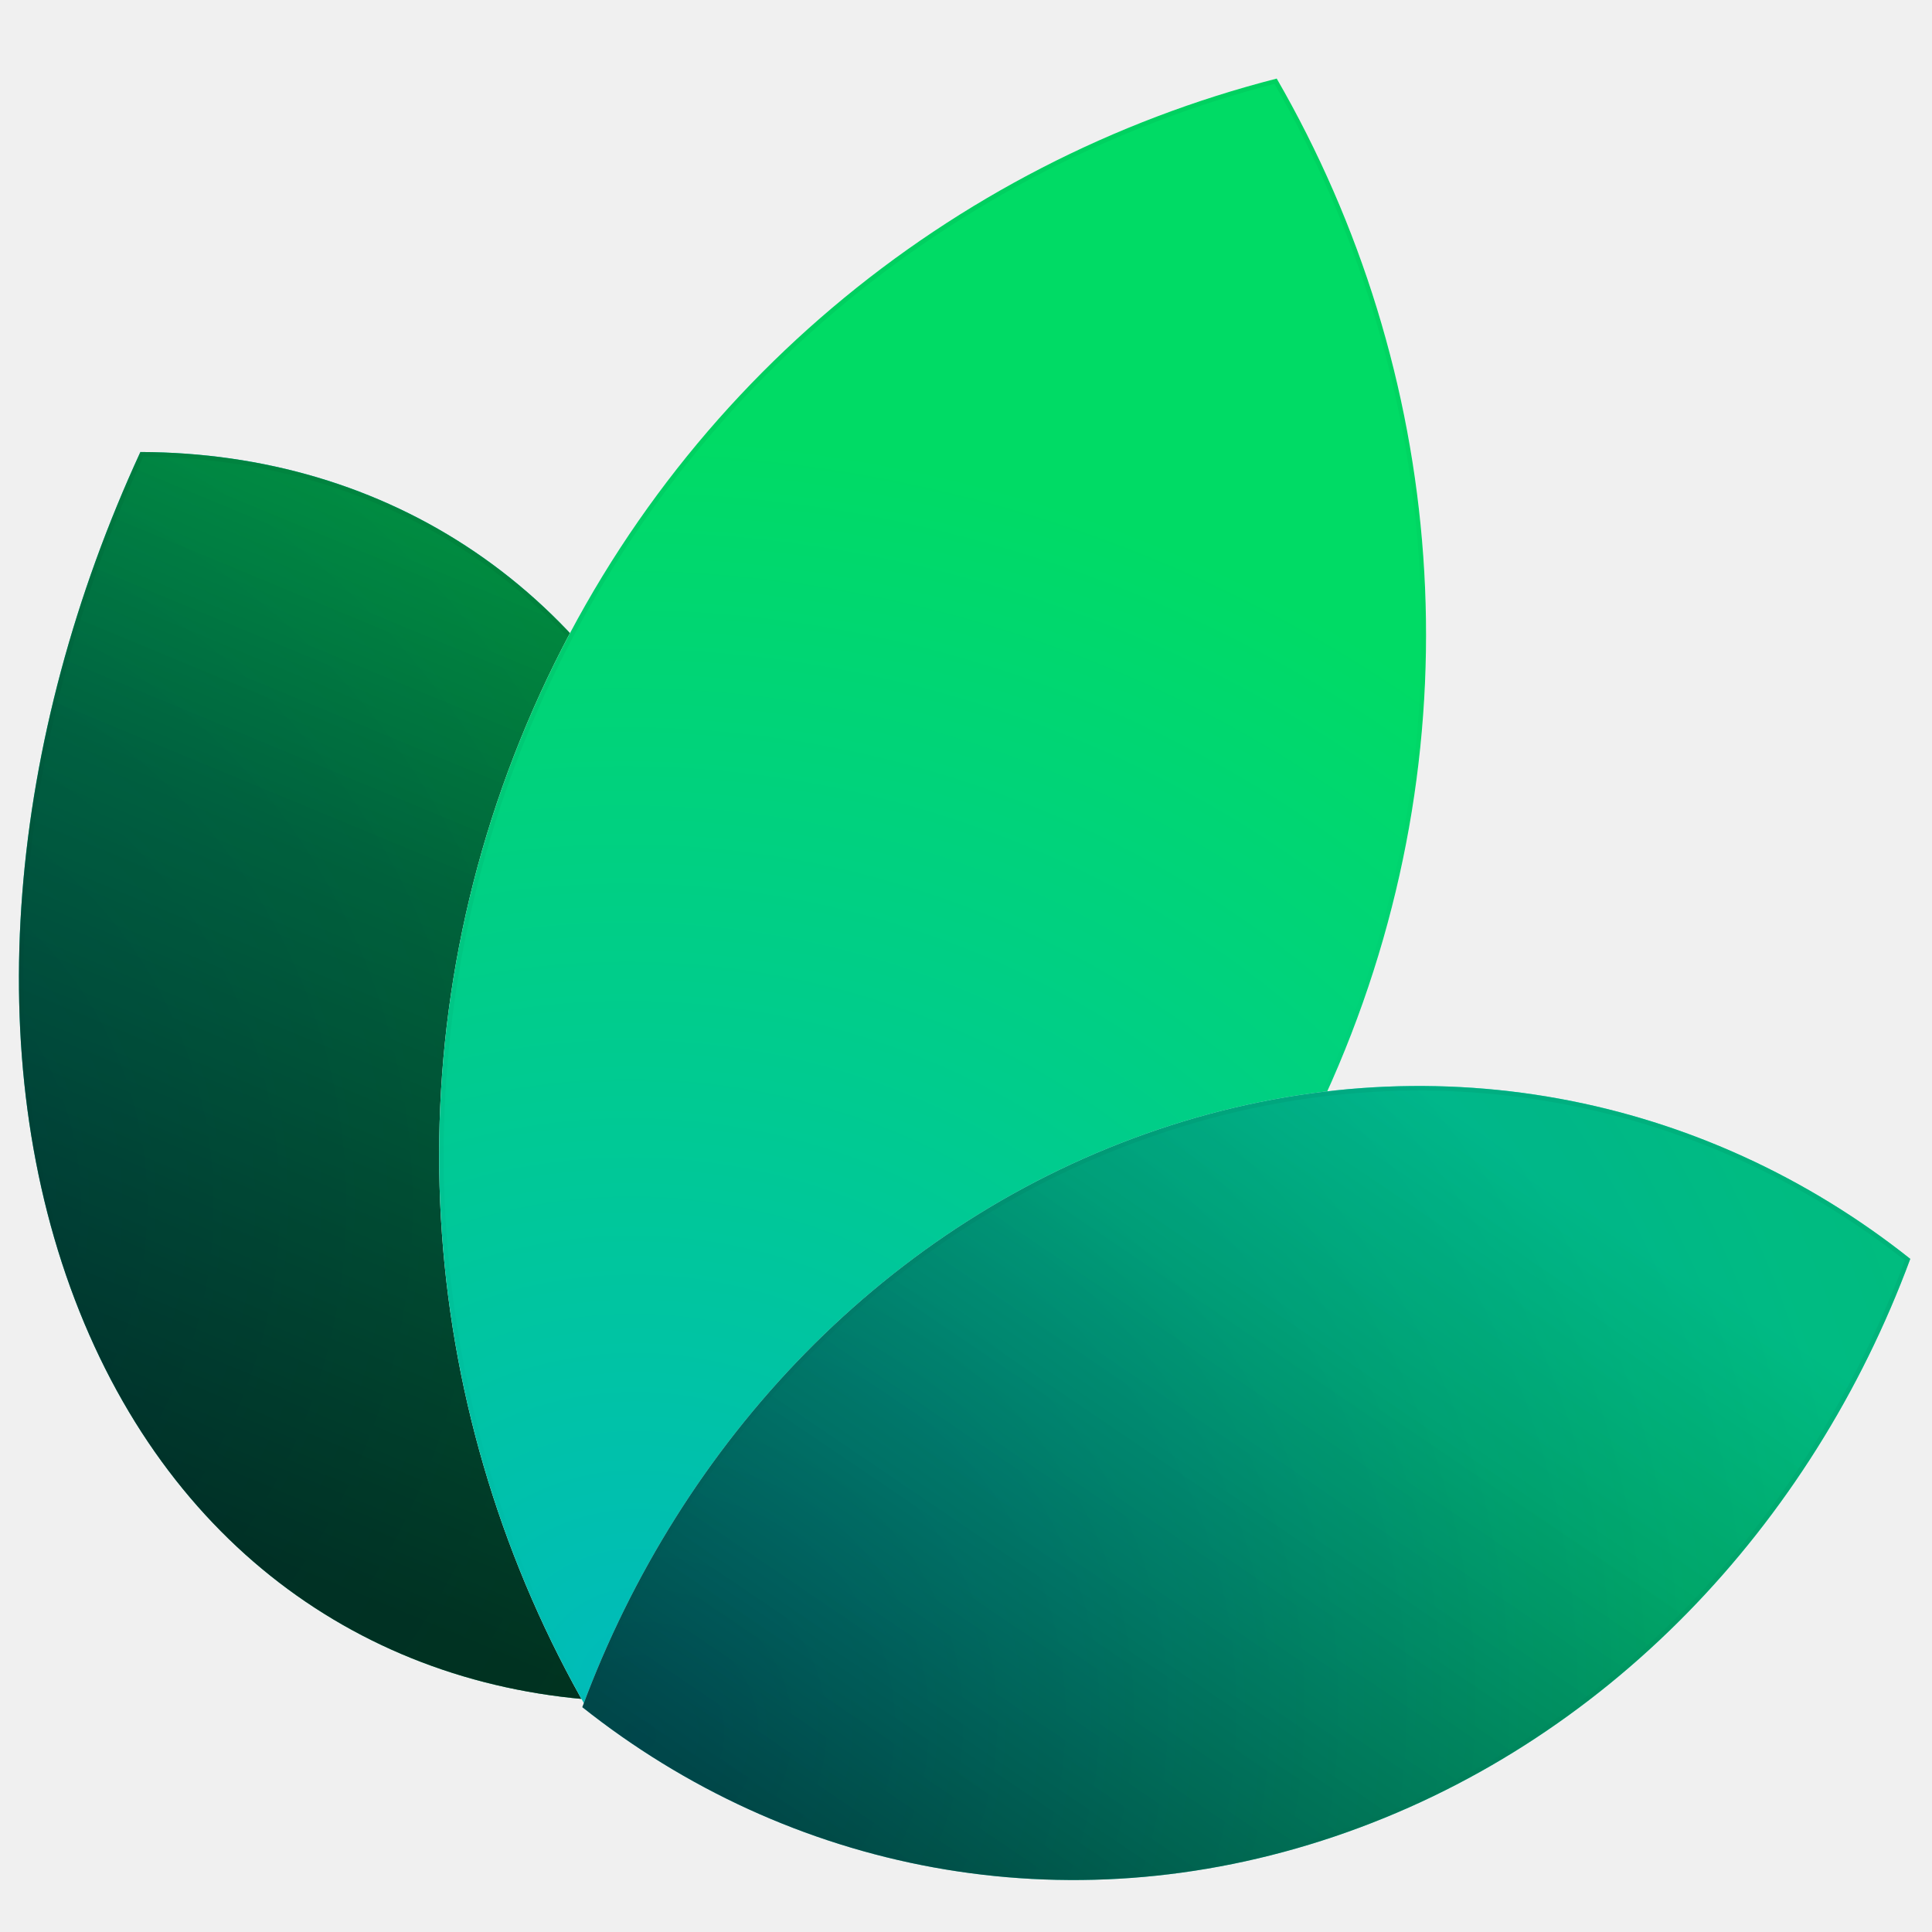
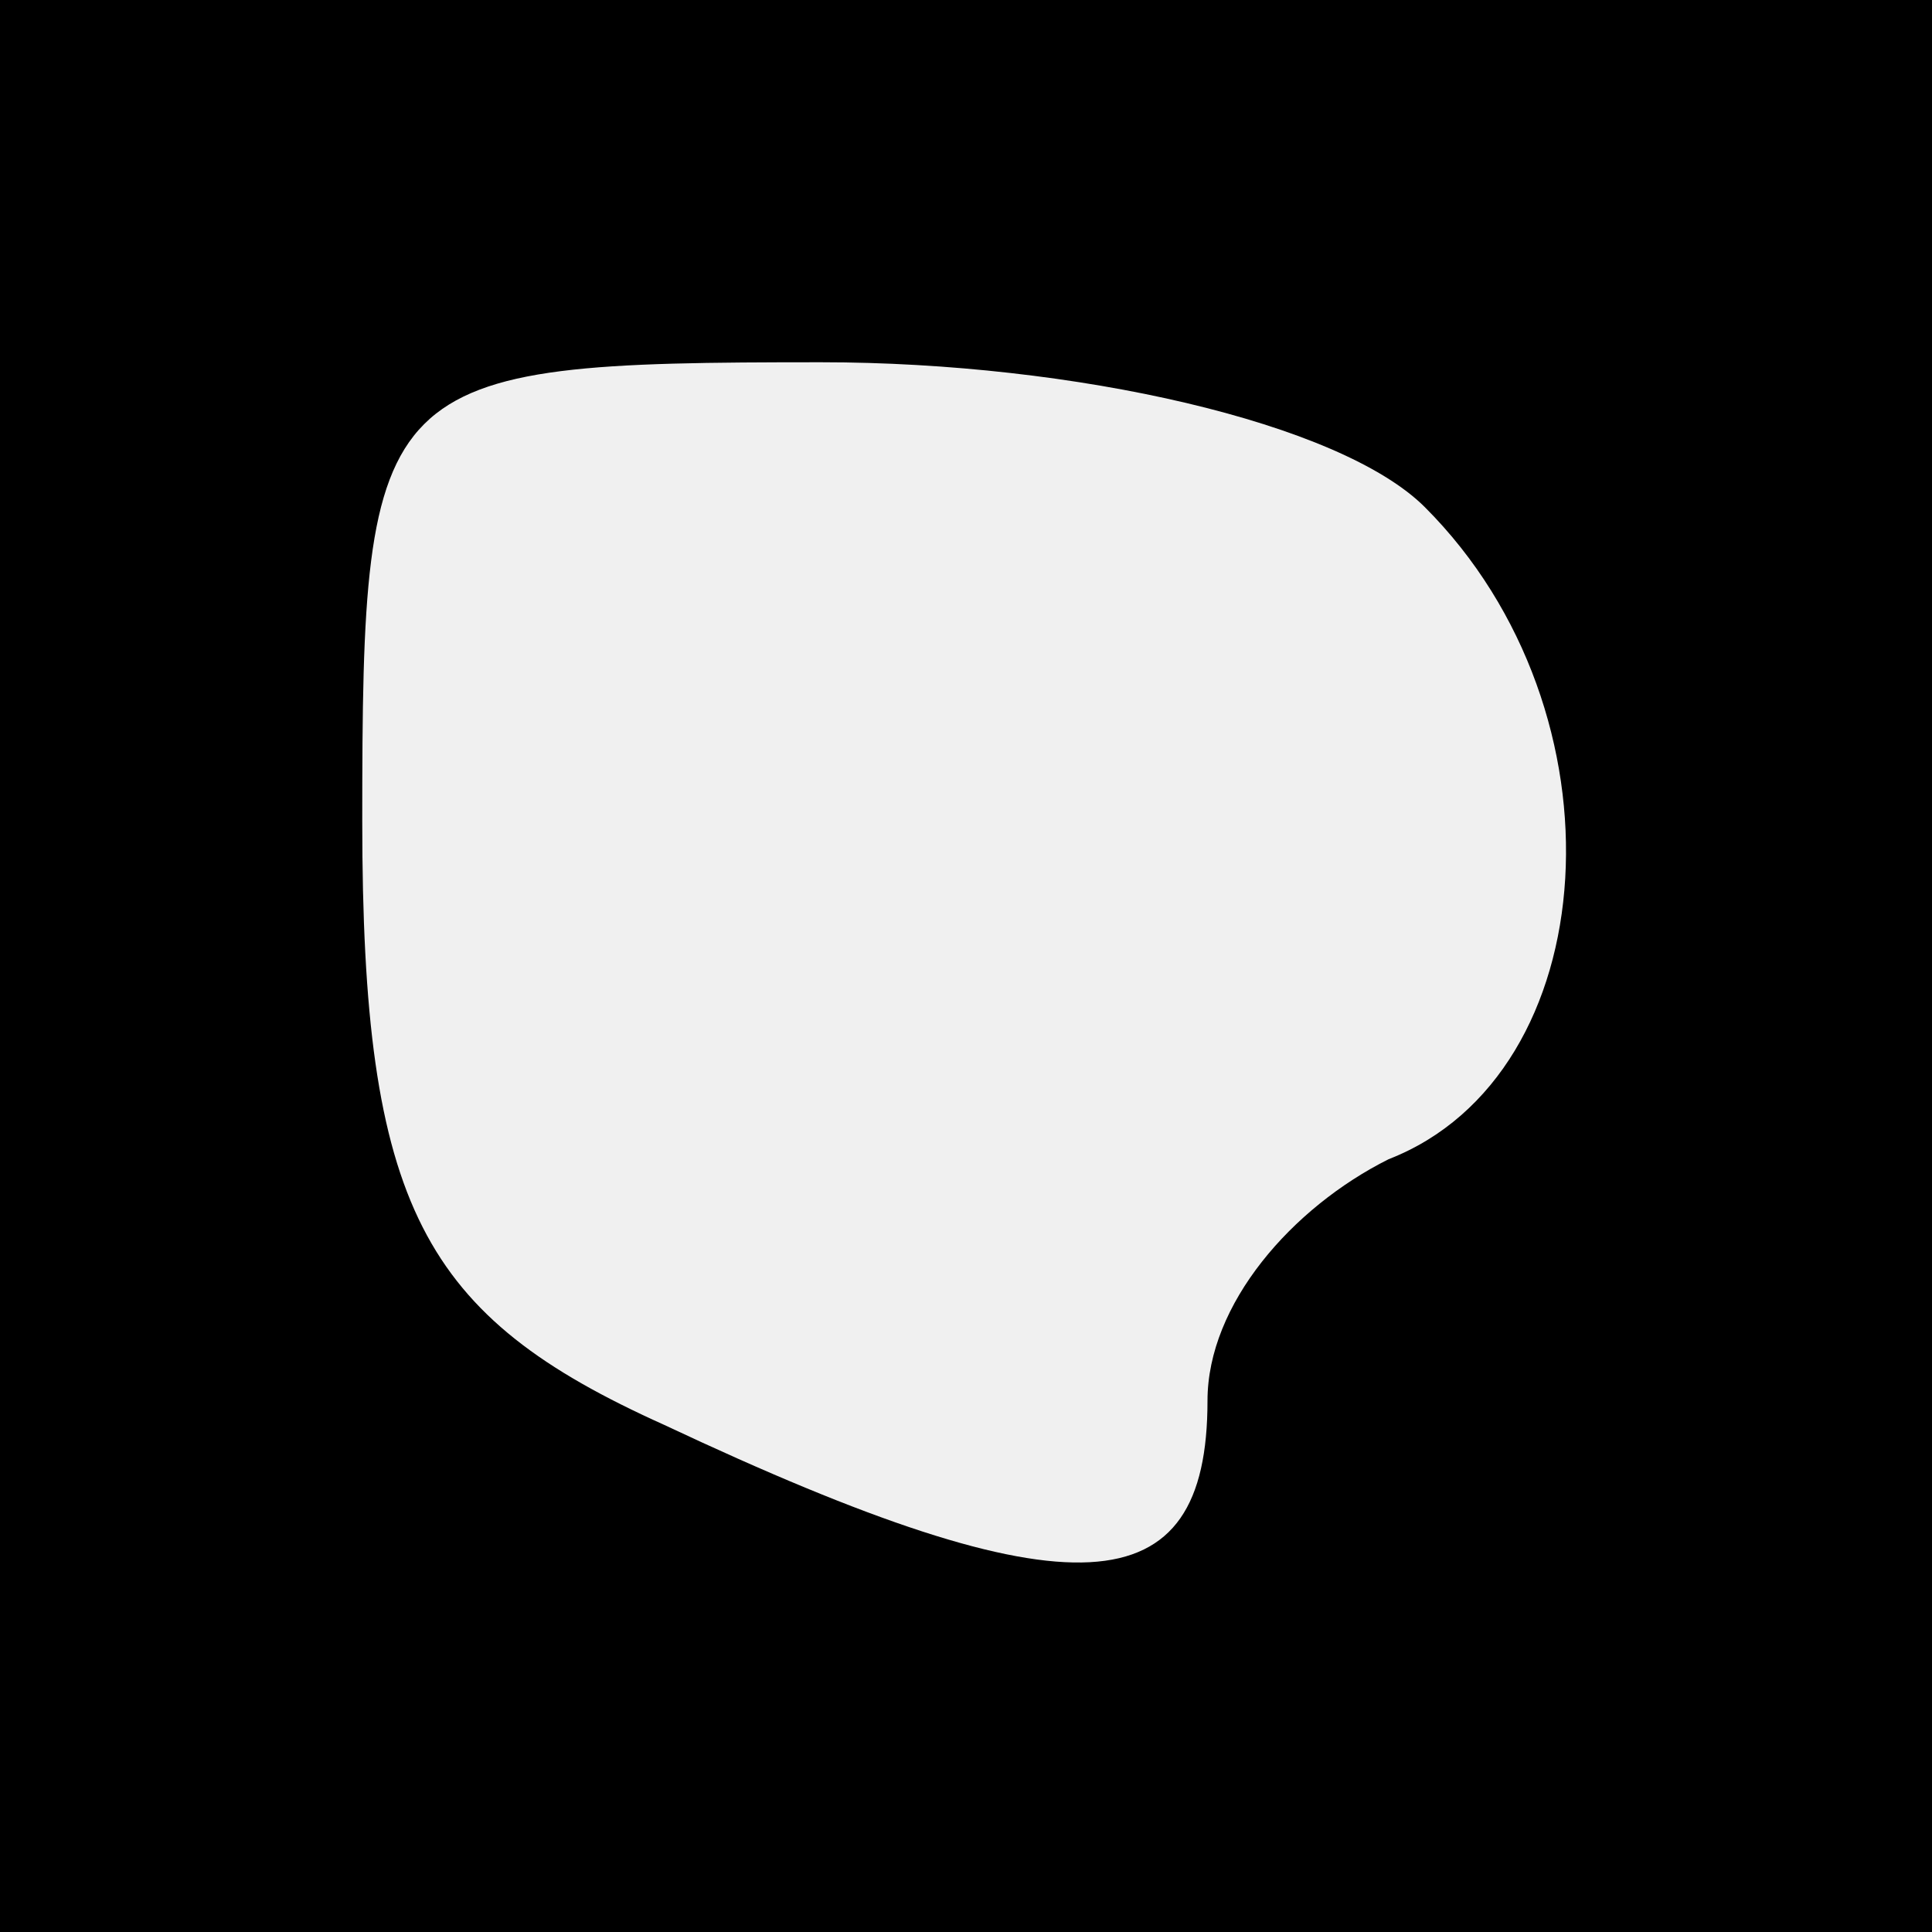
- <svg xmlns="http://www.w3.org/2000/svg" width="24" height="24" viewBox="0 0 24 24" fill="none">
-   <path d="M7.953 21.139C4.896 21.13 2.255 19.458 0.987 16.29C-0.28 13.121 0.109 9.163 1.744 5.615C4.801 5.624 7.442 7.296 8.71 10.465C9.977 13.633 9.588 17.591 7.953 21.139Z" fill="white" />
-   <path d="M7.953 21.139C4.896 21.13 2.255 19.458 0.987 16.29C-0.28 13.121 0.109 9.163 1.744 5.615C4.801 5.624 7.442 7.296 8.71 10.465C9.977 13.633 9.588 17.591 7.953 21.139Z" fill="url(#paint0_radial_101_2703)" />
-   <path d="M7.953 21.139C4.896 21.13 2.255 19.458 0.987 16.29C-0.28 13.121 0.109 9.163 1.744 5.615C4.801 5.624 7.442 7.296 8.71 10.465C9.977 13.633 9.588 17.591 7.953 21.139Z" fill="black" fill-opacity="0.5" style="mix-blend-mode:hard-light" />
-   <path d="M7.953 21.139C4.896 21.13 2.255 19.458 0.987 16.29C-0.28 13.121 0.109 9.163 1.744 5.615C4.801 5.624 7.442 7.296 8.71 10.465C9.977 13.633 9.588 17.591 7.953 21.139Z" fill="url(#paint1_linear_101_2703)" fill-opacity="0.5" style="mix-blend-mode:hard-light" />
-   <path d="M8.684 10.476C9.945 13.63 9.561 17.572 7.935 21.111C4.897 21.096 2.274 19.431 1.013 16.279C-0.248 13.124 0.136 9.182 1.762 5.643C4.8 5.659 7.423 7.324 8.684 10.476Z" stroke="url(#paint2_linear_101_2703)" stroke-opacity="0.05" stroke-width="0.056" />
-   <path d="M7.31 21.257C11.354 20.221 14.884 17.375 16.628 13.236C18.373 9.097 17.945 4.587 15.86 0.976C11.816 2.012 8.287 4.858 6.542 8.998C4.797 13.137 5.225 17.646 7.31 21.257Z" fill="white" />
-   <path d="M7.31 21.257C11.354 20.221 14.884 17.375 16.628 13.236C18.373 9.097 17.945 4.587 15.86 0.976C11.816 2.012 8.287 4.858 6.542 8.998C4.797 13.137 5.225 17.646 7.31 21.257Z" fill="url(#paint3_radial_101_2703)" />
-   <path d="M16.603 13.225C14.864 17.349 11.351 20.187 7.324 21.225C5.253 17.624 4.829 13.132 6.568 9.009C8.306 4.885 11.819 2.047 15.846 1.009C17.918 4.61 18.341 9.101 16.603 13.225Z" stroke="url(#paint4_linear_101_2703)" stroke-opacity="0.05" stroke-width="0.056" />
-   <path d="M7.234 21.207C9.789 23.237 13.21 23.951 16.577 22.814C19.944 21.677 22.506 18.945 23.73 15.638C21.175 13.608 17.754 12.894 14.387 14.031C11.02 15.168 8.458 17.901 7.234 21.207Z" fill="white" />
-   <path d="M7.234 21.207C9.789 23.237 13.21 23.951 16.577 22.814C19.944 21.677 22.506 18.945 23.73 15.638C21.175 13.608 17.754 12.894 14.387 14.031C11.02 15.168 8.458 17.901 7.234 21.207Z" fill="url(#paint5_radial_101_2703)" />
-   <path d="M7.234 21.207C9.789 23.237 13.21 23.951 16.577 22.814C19.944 21.677 22.506 18.945 23.73 15.638C21.175 13.608 17.754 12.894 14.387 14.031C11.02 15.168 8.458 17.901 7.234 21.207Z" fill="black" fill-opacity="0.2" style="mix-blend-mode:hard-light" />
-   <path d="M7.234 21.207C9.789 23.237 13.21 23.951 16.577 22.814C19.944 21.677 22.506 18.945 23.73 15.638C21.175 13.608 17.754 12.894 14.387 14.031C11.02 15.168 8.458 17.901 7.234 21.207Z" fill="url(#paint6_linear_101_2703)" fill-opacity="0.5" style="mix-blend-mode:hard-light" />
-   <path d="M16.568 22.787C13.218 23.918 9.814 23.212 7.267 21.198C8.492 17.907 11.044 15.189 14.396 14.058C17.747 12.927 21.15 13.633 23.697 15.648C22.472 18.938 19.92 21.656 16.568 22.787Z" stroke="url(#paint7_linear_101_2703)" stroke-opacity="0.05" stroke-width="0.056" />
-   <defs>
-     <radialGradient id="paint0_radial_101_2703" cx="0" cy="0" r="1" gradientUnits="userSpaceOnUse" gradientTransform="translate(-3.00503 15.023) rotate(-10.029) scale(17.9572 17.784)">
-       <stop stop-color="#00B0BB" />
-       <stop offset="1" stop-color="#00DB65" />
-     </radialGradient>
-     <linearGradient id="paint1_linear_101_2703" x1="7.39" y1="4.813" x2="1.63" y2="18.689" gradientUnits="userSpaceOnUse">
-       <stop stop-color="#18E299" />
-       <stop offset="1" />
-     </linearGradient>
-     <linearGradient id="paint2_linear_101_2703" x1="7.948" y1="8.016" x2="1.761" y2="18.746" gradientUnits="userSpaceOnUse">
-       <stop />
-       <stop offset="1" stop-opacity="0" />
-     </linearGradient>
-     <radialGradient id="paint3_radial_101_2703" cx="0" cy="0" r="1" gradientUnits="userSpaceOnUse" gradientTransform="translate(8.11404 20.8822) rotate(-75.7542) scale(21.6246 23.7772)">
-       <stop stop-color="#00BBBB" />
-       <stop offset="0.713" stop-color="#00DB65" />
-     </radialGradient>
-     <linearGradient id="paint4_linear_101_2703" x1="7.602" y1="5.871" x2="15.556" y2="16.372" gradientUnits="userSpaceOnUse">
-       <stop />
-       <stop offset="1" stop-opacity="0" />
-     </linearGradient>
-     <radialGradient id="paint5_radial_101_2703" cx="0" cy="0" r="1" gradientUnits="userSpaceOnUse" gradientTransform="translate(7.84537 21.5181) rotate(-20.3525) scale(18.5603 17.32)">
-       <stop stop-color="#00B0BB" />
-       <stop offset="1" stop-color="#00DB65" />
-     </radialGradient>
-     <linearGradient id="paint6_linear_101_2703" x1="16.808" y1="13.007" x2="10.041" y2="22.994" gradientUnits="userSpaceOnUse">
-       <stop stop-color="#00B1BC" />
-       <stop offset="1" />
-     </linearGradient>
-     <linearGradient id="paint7_linear_101_2703" x1="16.808" y1="13.007" x2="14.169" y2="23.841" gradientUnits="userSpaceOnUse">
-       <stop />
-       <stop offset="1" stop-opacity="0" />
-     </linearGradient>
-   </defs>
+ <svg xmlns="http://www.w3.org/2000/svg" version="1.0" width="16pt" height="16pt" viewBox="0 0 16 16" preserveAspectRatio="xMidYMid meet">
+   <g transform="translate(0,16) scale(0.1,-0.1)" fill="#000000" stroke="none">
+     <path d="M0 80 l0 -80 80 0 80 0 0 80 0 80 -80 0 -80 0 0 -80z m118 38 c17 -17 15 -47 -3 -54 -8 -4 -15 -12 -15 -20 0 -17 -11 -18 -45 -2 -20 9 -25 18 -25 50 0 37 1 38 38 38 21 0 43 -5 50 -12z" />
+   </g>
</svg>
